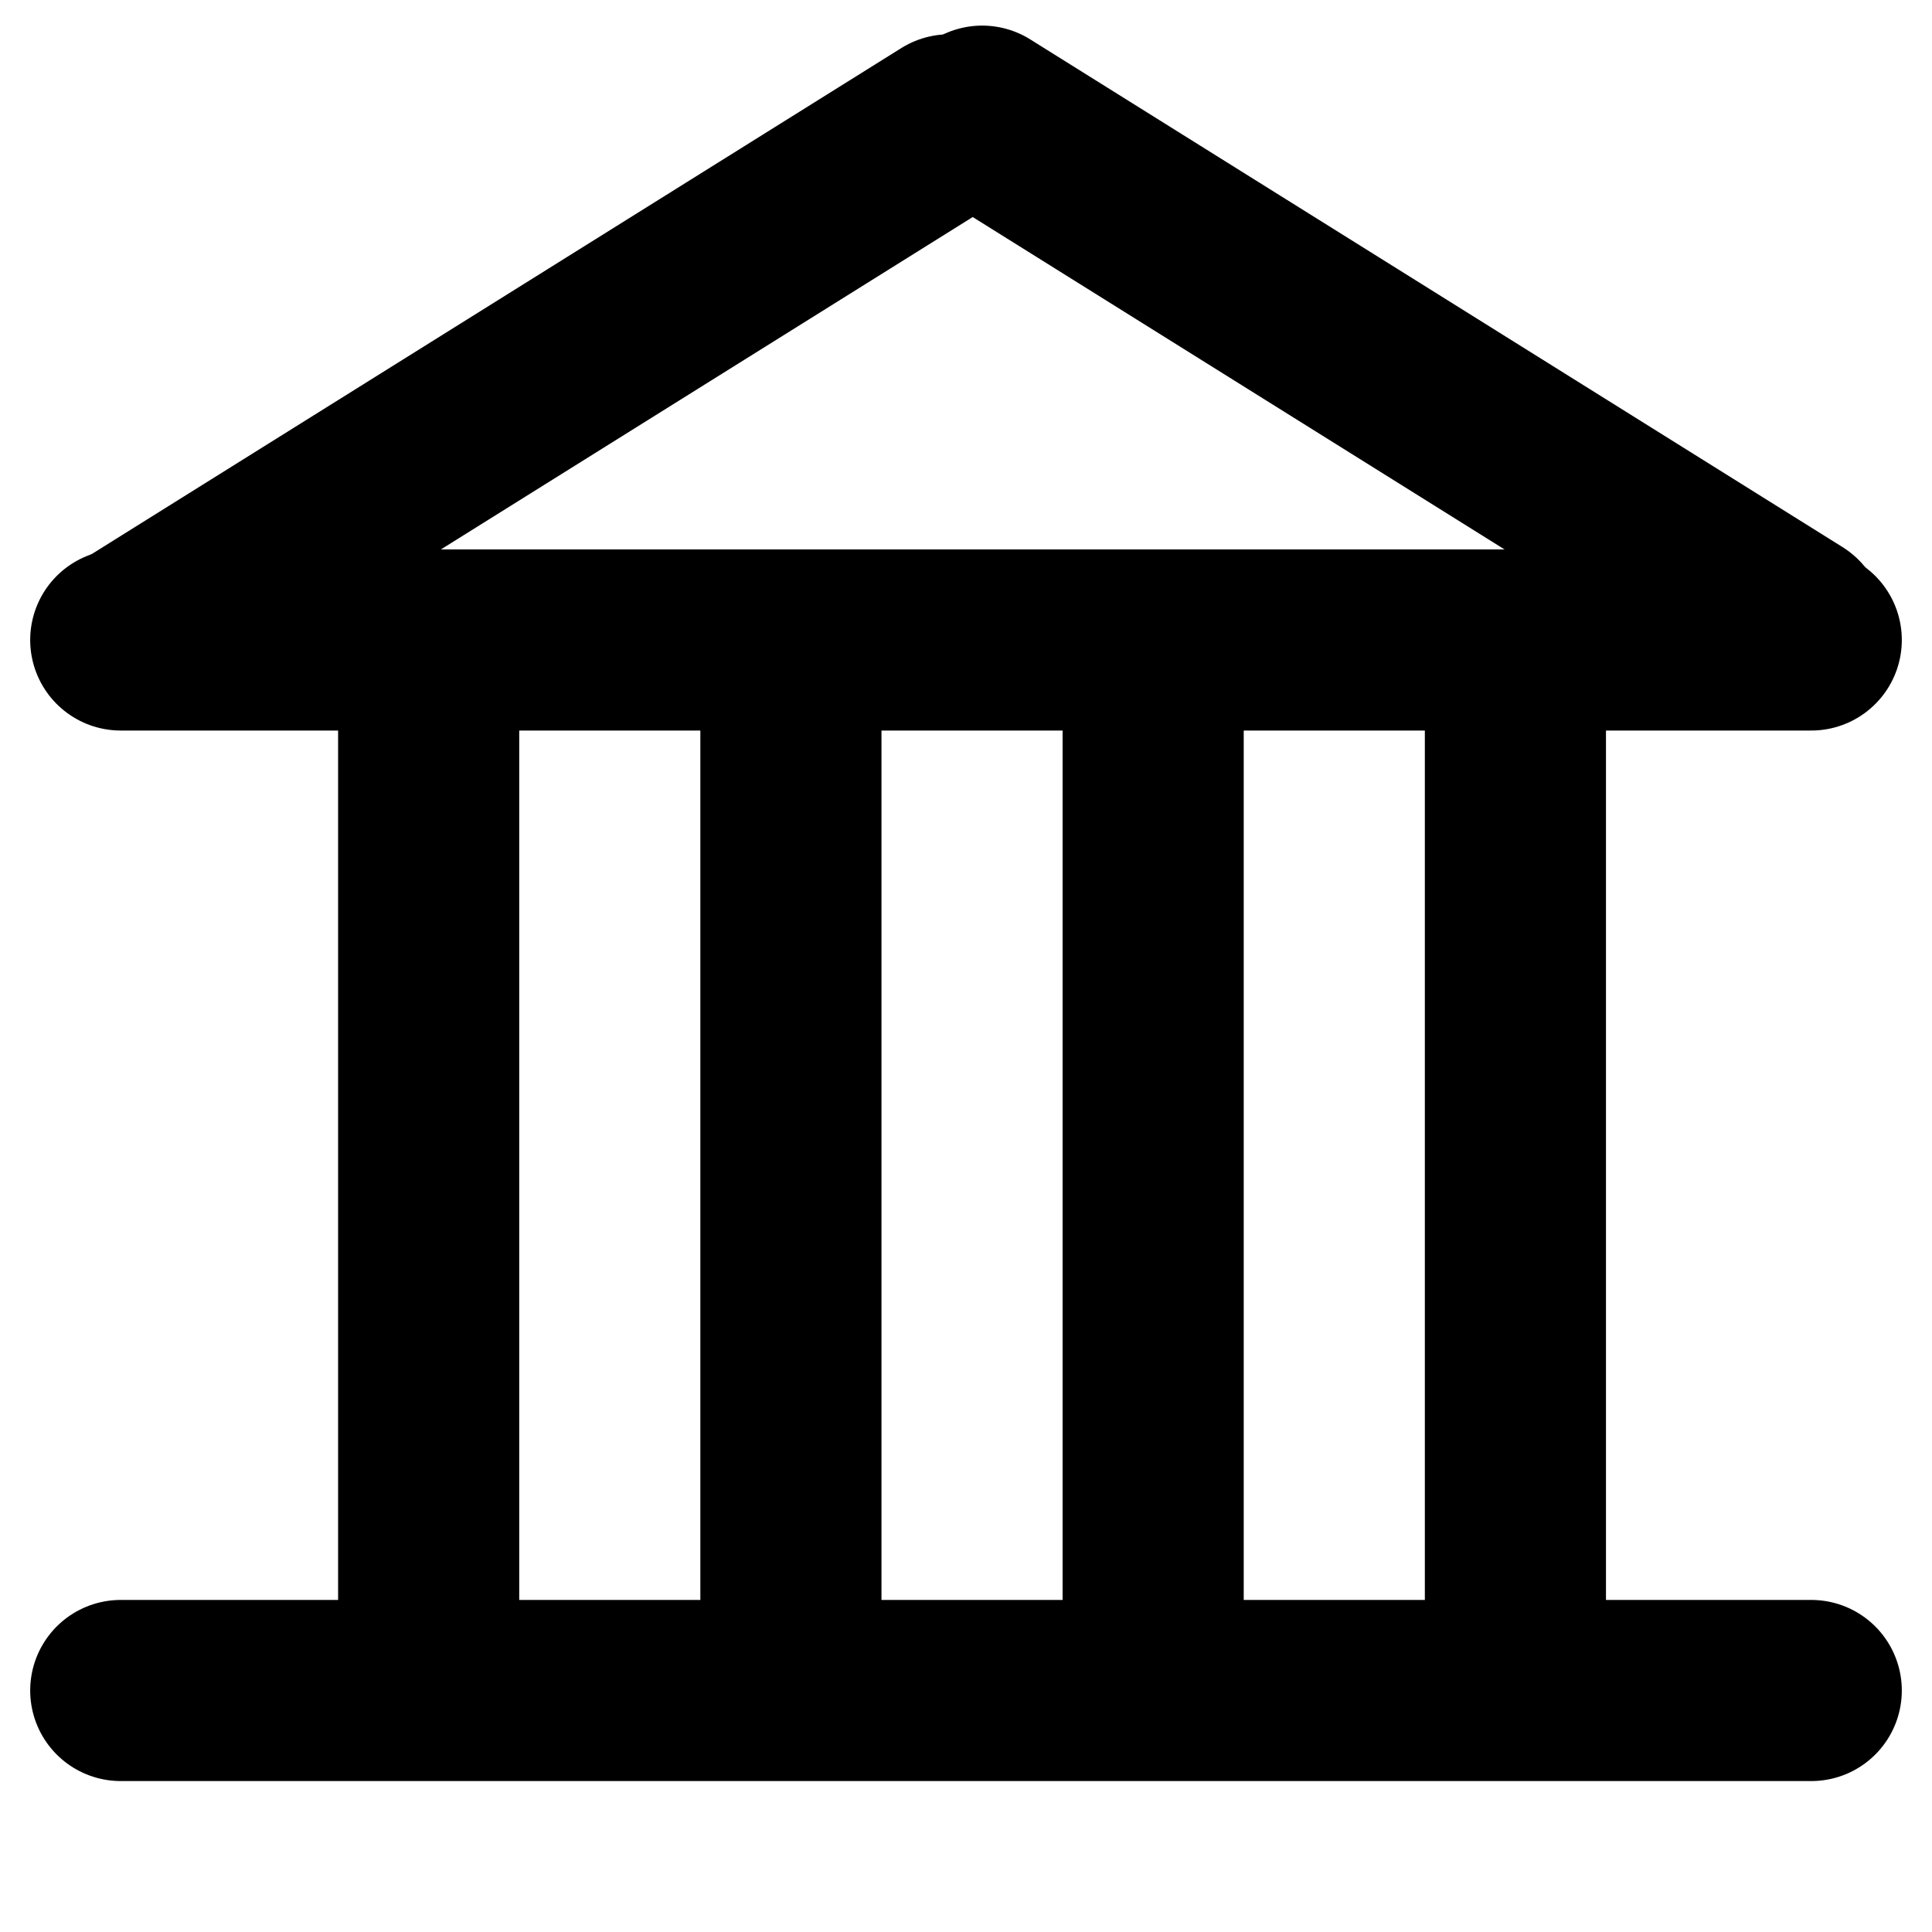
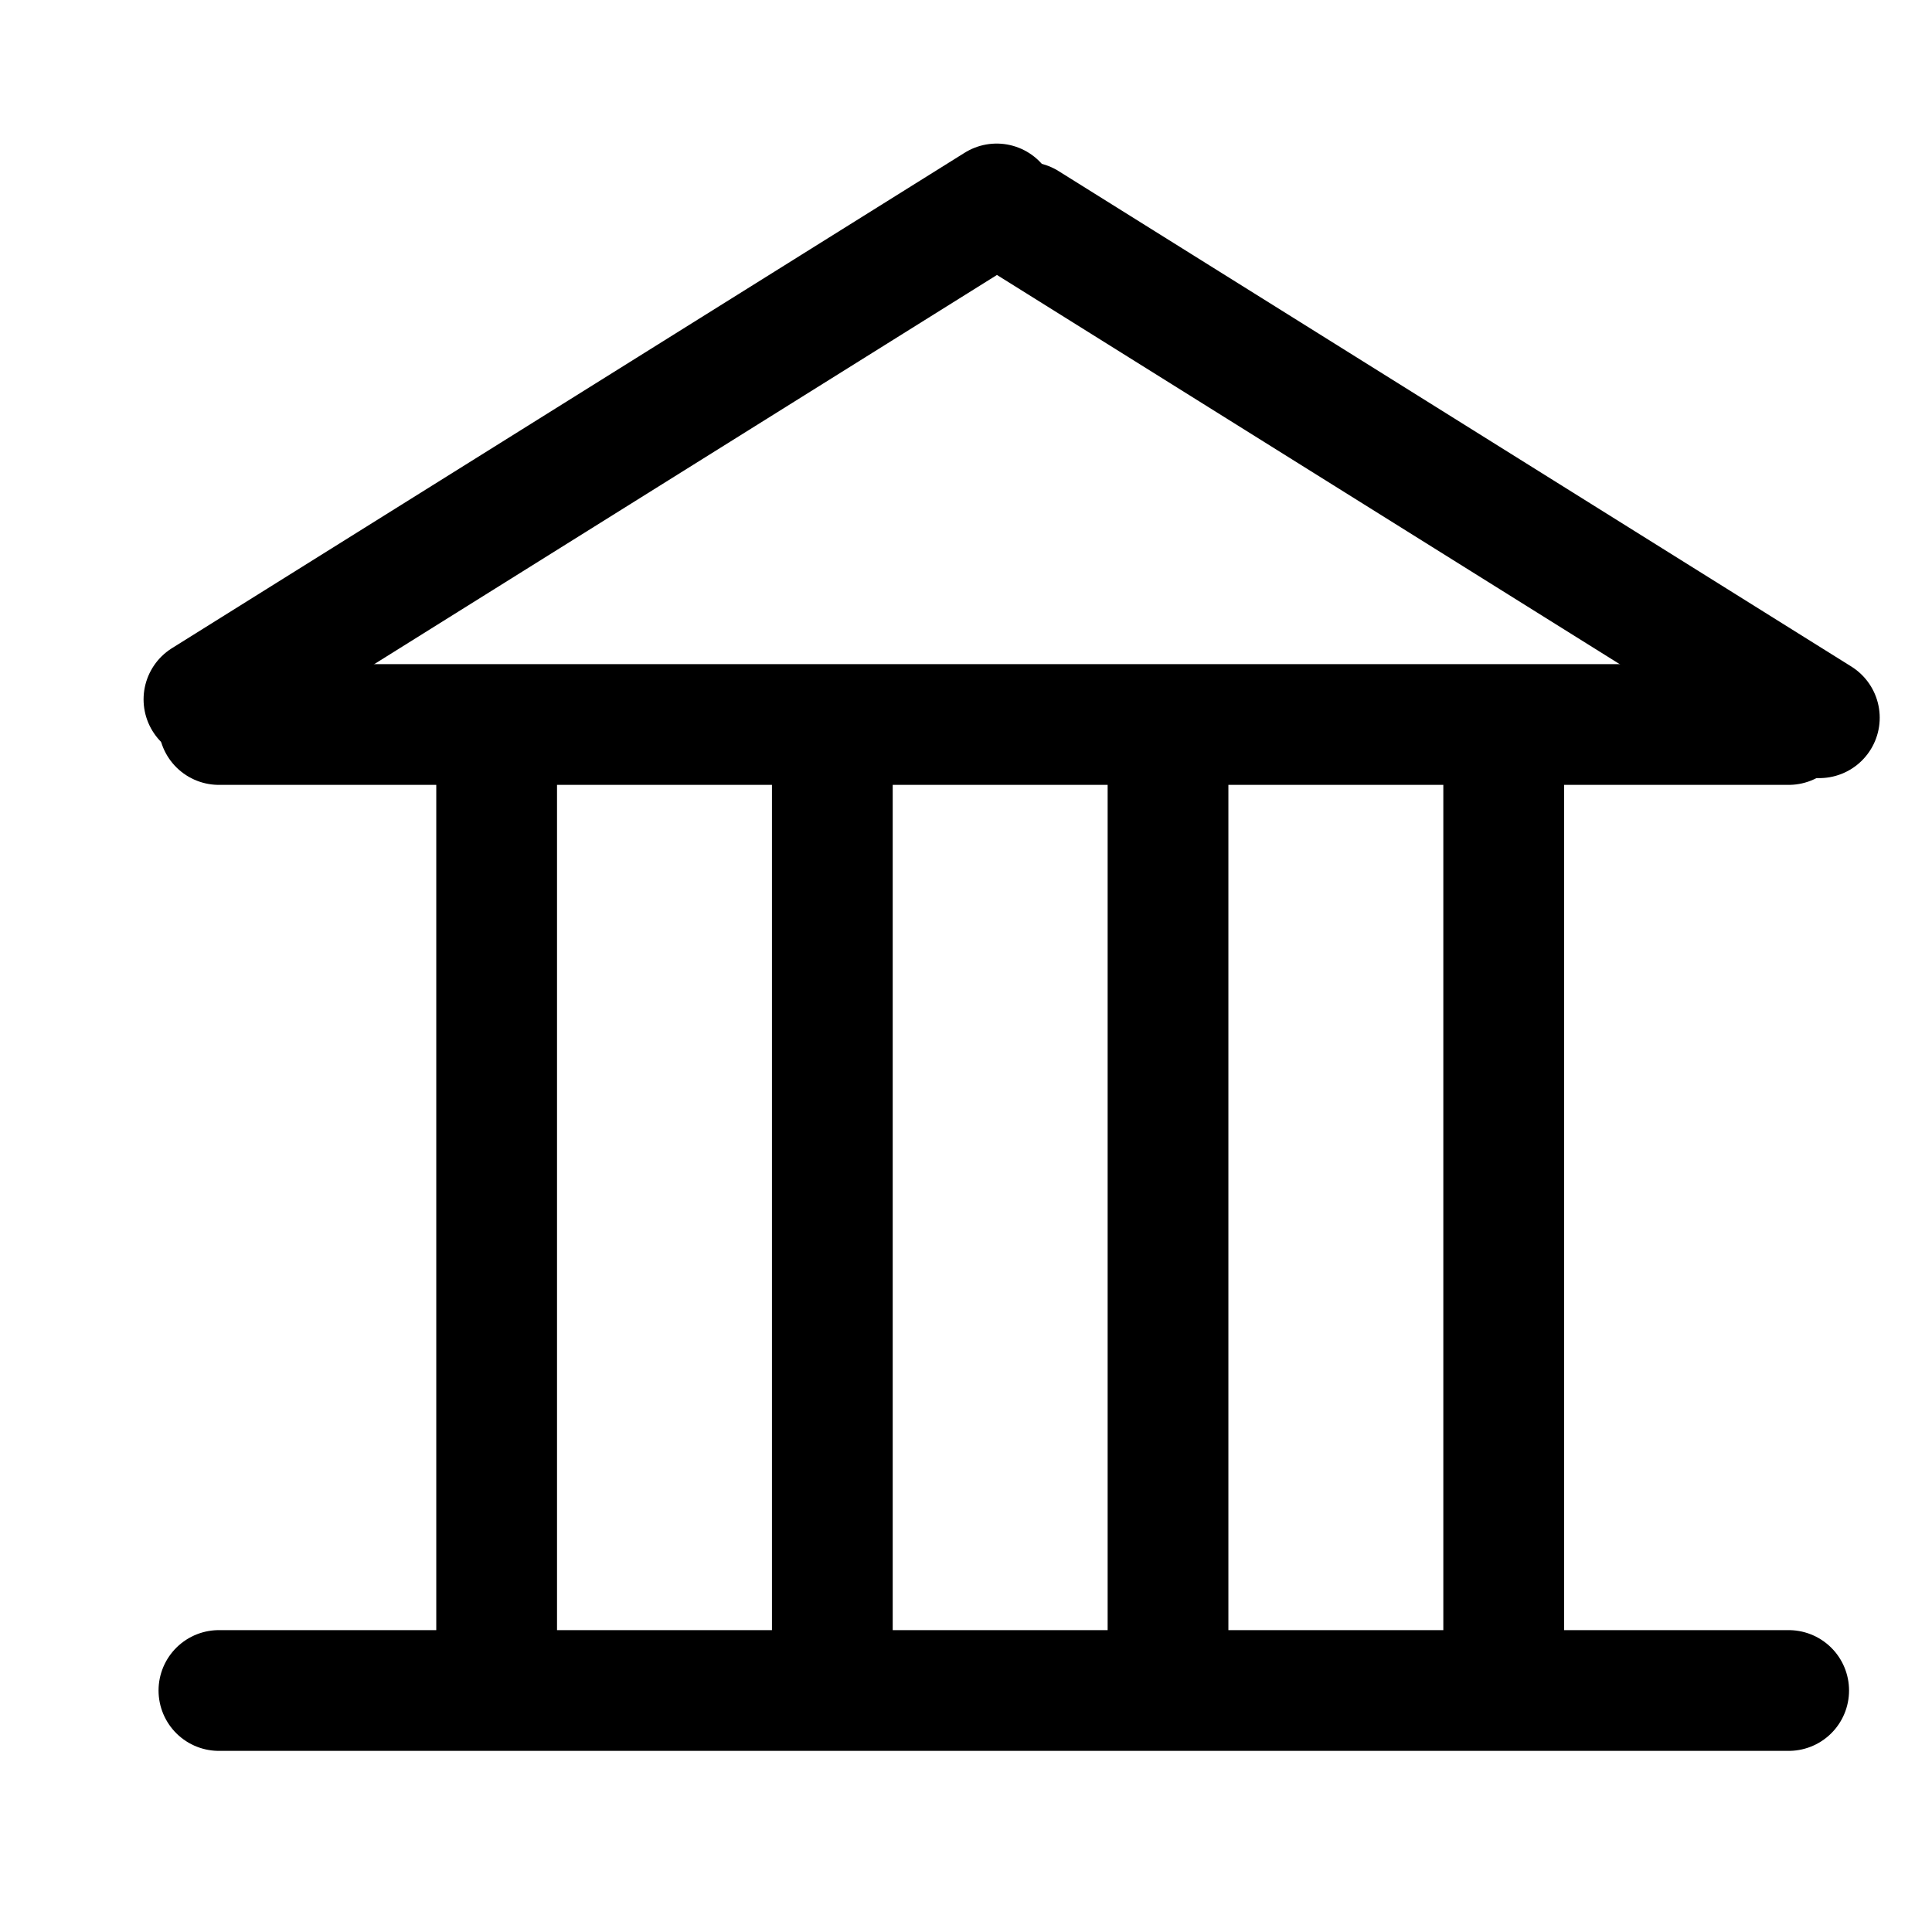
<svg xmlns="http://www.w3.org/2000/svg" width="16" height="16" viewBox="0 0 16 16" fill="none">
-   <line x1="7.862" y1="1.034" x2="1.134" y2="5.239" stroke="black" stroke-width="1.5" stroke-linecap="round" />
-   <line x1="8.134" y1="0.962" x2="14.862" y2="5.167" stroke="black" stroke-width="1.5" stroke-linecap="round" />
-   <path d="M1 14H15" stroke="black" stroke-width="1.5" stroke-linecap="round" />
-   <path d="M1 5.3H15" stroke="black" stroke-width="1.5" stroke-linecap="round" />
-   <line x1="3.55" y1="5.75" x2="3.55" y2="13.75" stroke="black" stroke-width="1.5" stroke-linecap="round" />
-   <line x1="6.55" y1="5.75" x2="6.55" y2="13.75" stroke="black" stroke-width="1.5" stroke-linecap="round" />
-   <line x1="9.55" y1="5.75" x2="9.55" y2="13.75" stroke="black" stroke-width="1.5" stroke-linecap="round" />
-   <line x1="12.55" y1="5.75" x2="12.55" y2="13.75" stroke="black" stroke-width="1.5" stroke-linecap="round" />
+   <line x1="8.254" y1="1.689" x2="1.689" y2="5.792" stroke="black" stroke-linecap="round" />
+   <line x1="8.502" y1="1.841" x2="15.067" y2="5.944" stroke="black" stroke-linecap="round" />
+   <path d="M1.813 14H14.813" stroke="black" stroke-linecap="round" />
+   <path d="M1.813 6H14.813" stroke="black" stroke-linecap="round" />
+   <line x1="4.113" y1="6.133" x2="4.113" y2="13.937" stroke="black" stroke-linecap="round" />
+   <line x1="6.893" y1="6.133" x2="6.893" y2="13.937" stroke="black" stroke-linecap="round" />
+   <line x1="9.673" y1="6.133" x2="9.673" y2="13.937" stroke="black" stroke-linecap="round" />
+   <line x1="12.453" y1="6.133" x2="12.453" y2="13.937" stroke="black" stroke-linecap="round" />
</svg>
